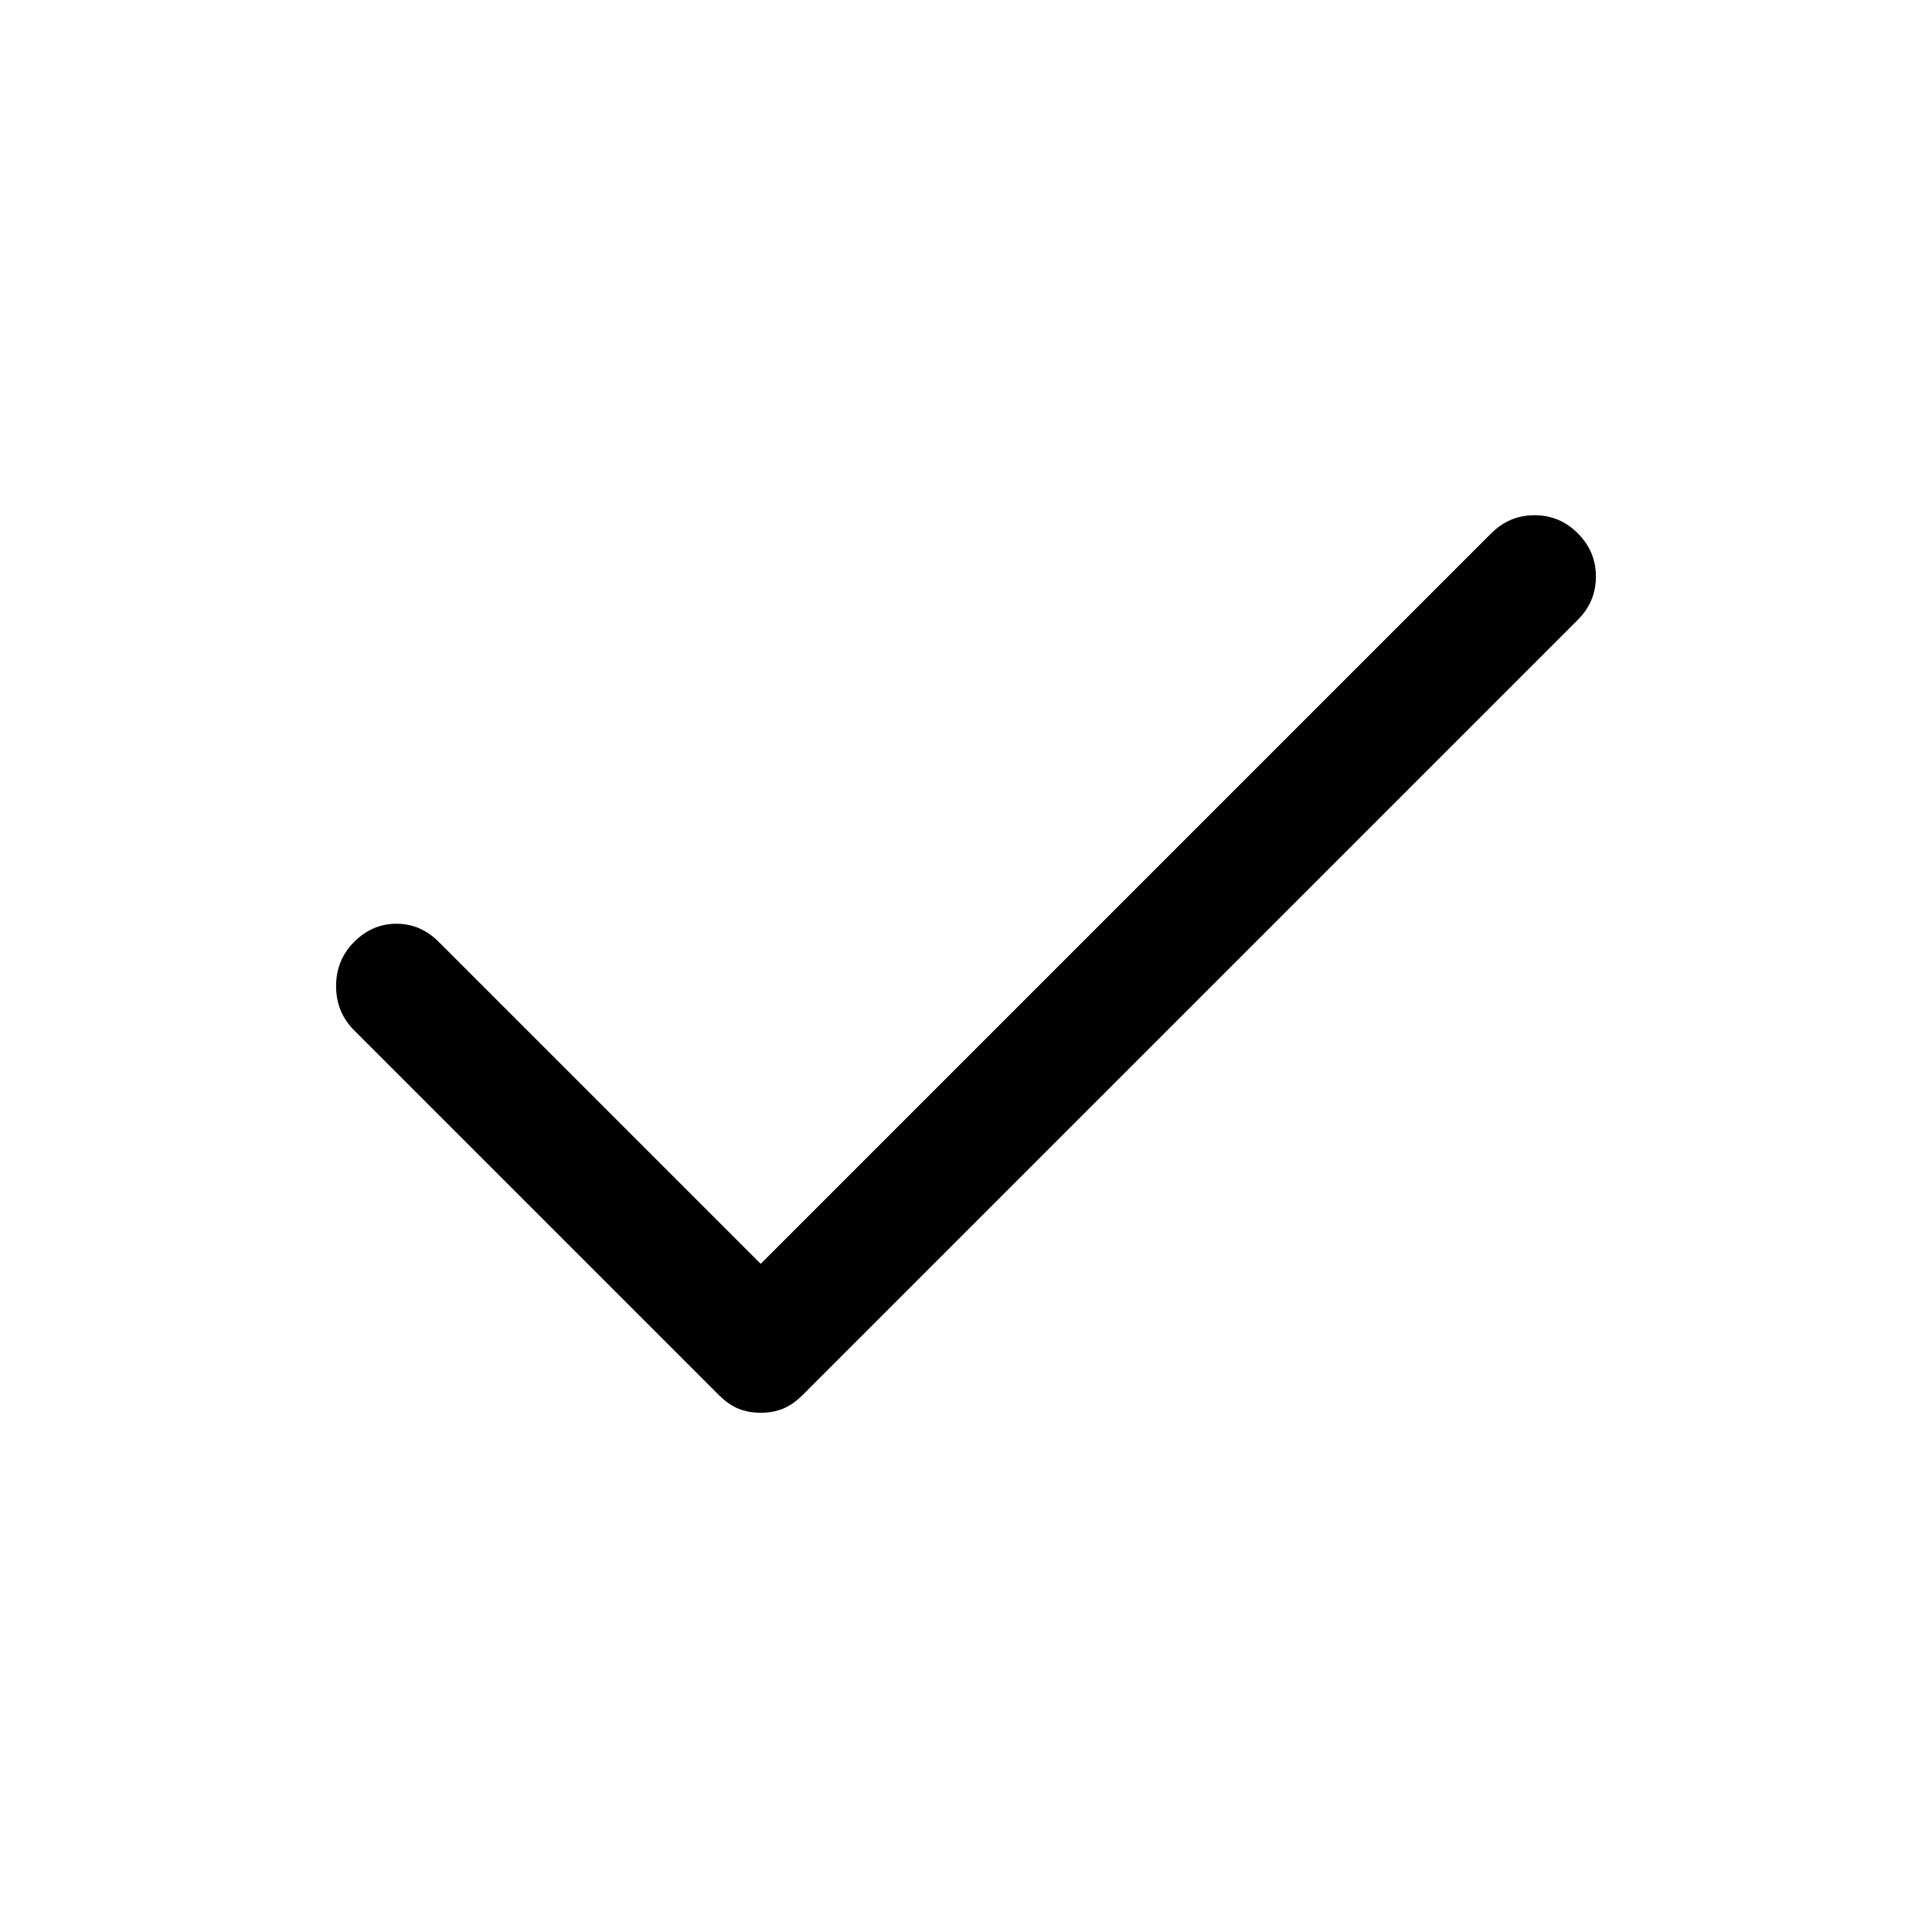
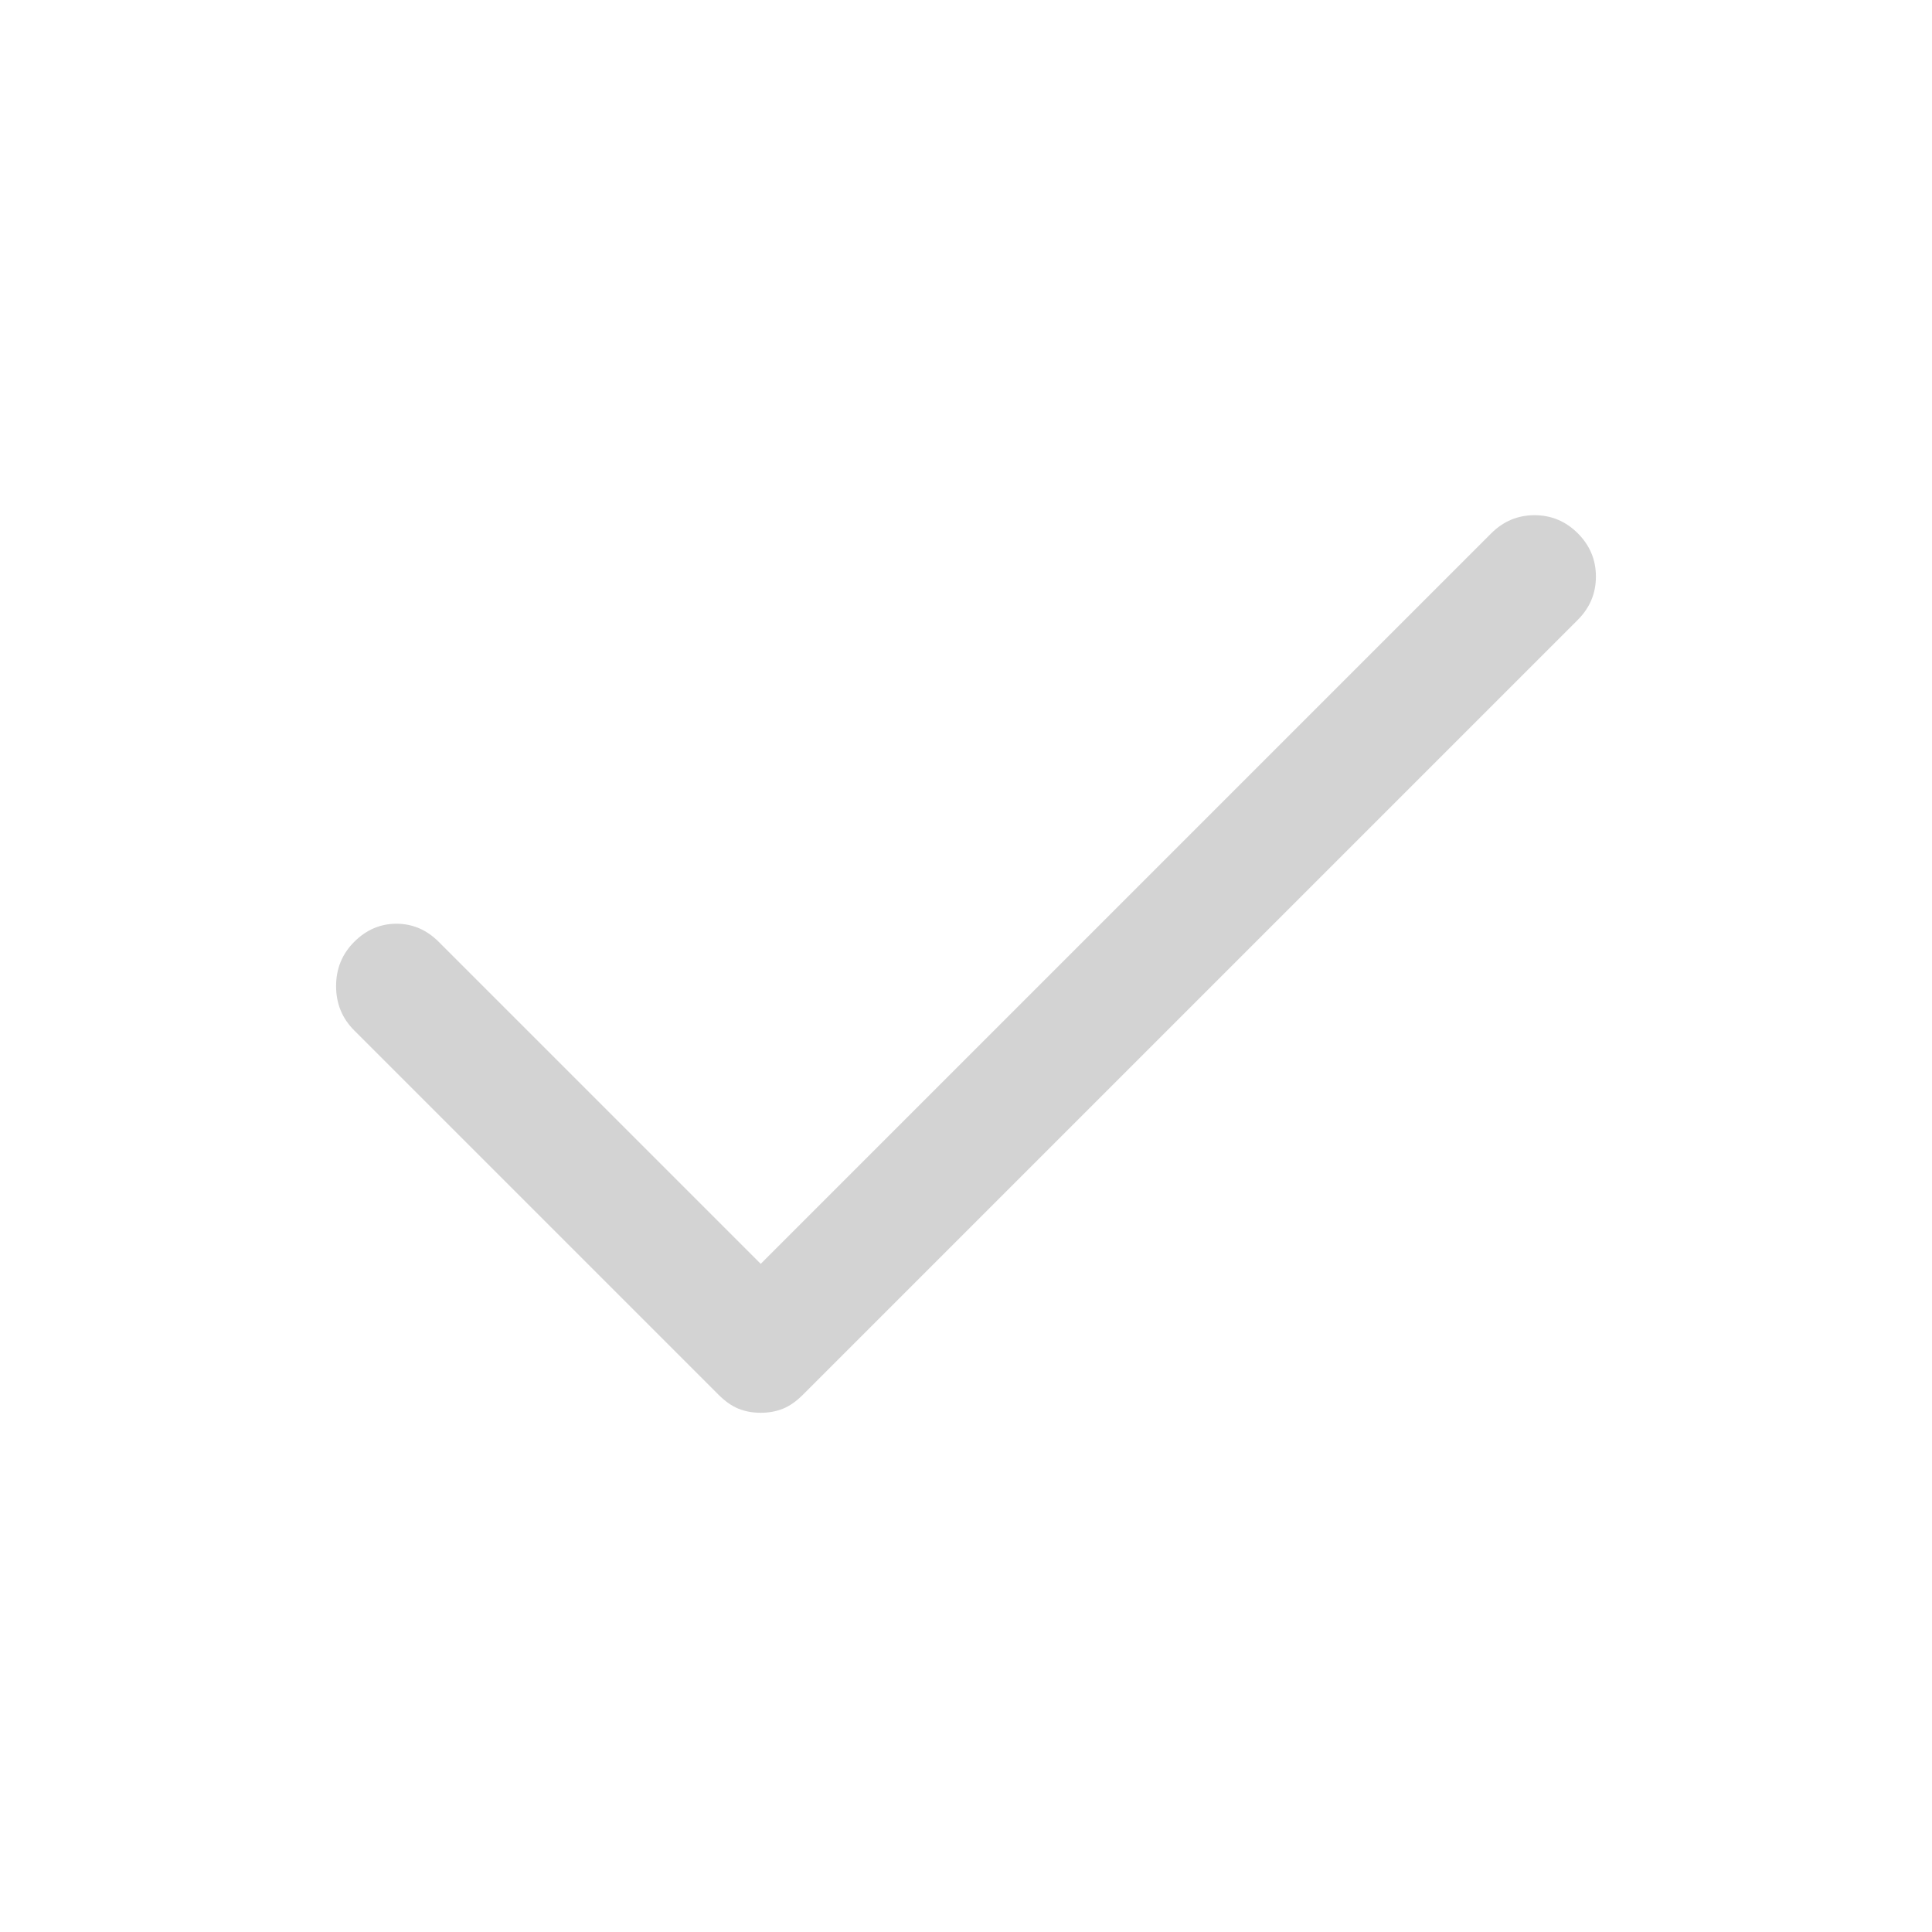
- <svg xmlns="http://www.w3.org/2000/svg" height="48" viewBox="0 96 960 960" width="48">
+ <svg xmlns="http://www.w3.org/2000/svg" fill="lightgray" height="48" viewBox="0 96 960 960" width="48">
  <path d="M378 798q-6 0-11-2t-10-7L176 608q-9-9-9-22t9-22q9-9 21-9t21 9l160 160 363-363q9-9 21.5-9t21.5 9q9 9 9 21.5t-9 21.5L399 789q-5 5-10 7t-11 2Z" />
</svg>
